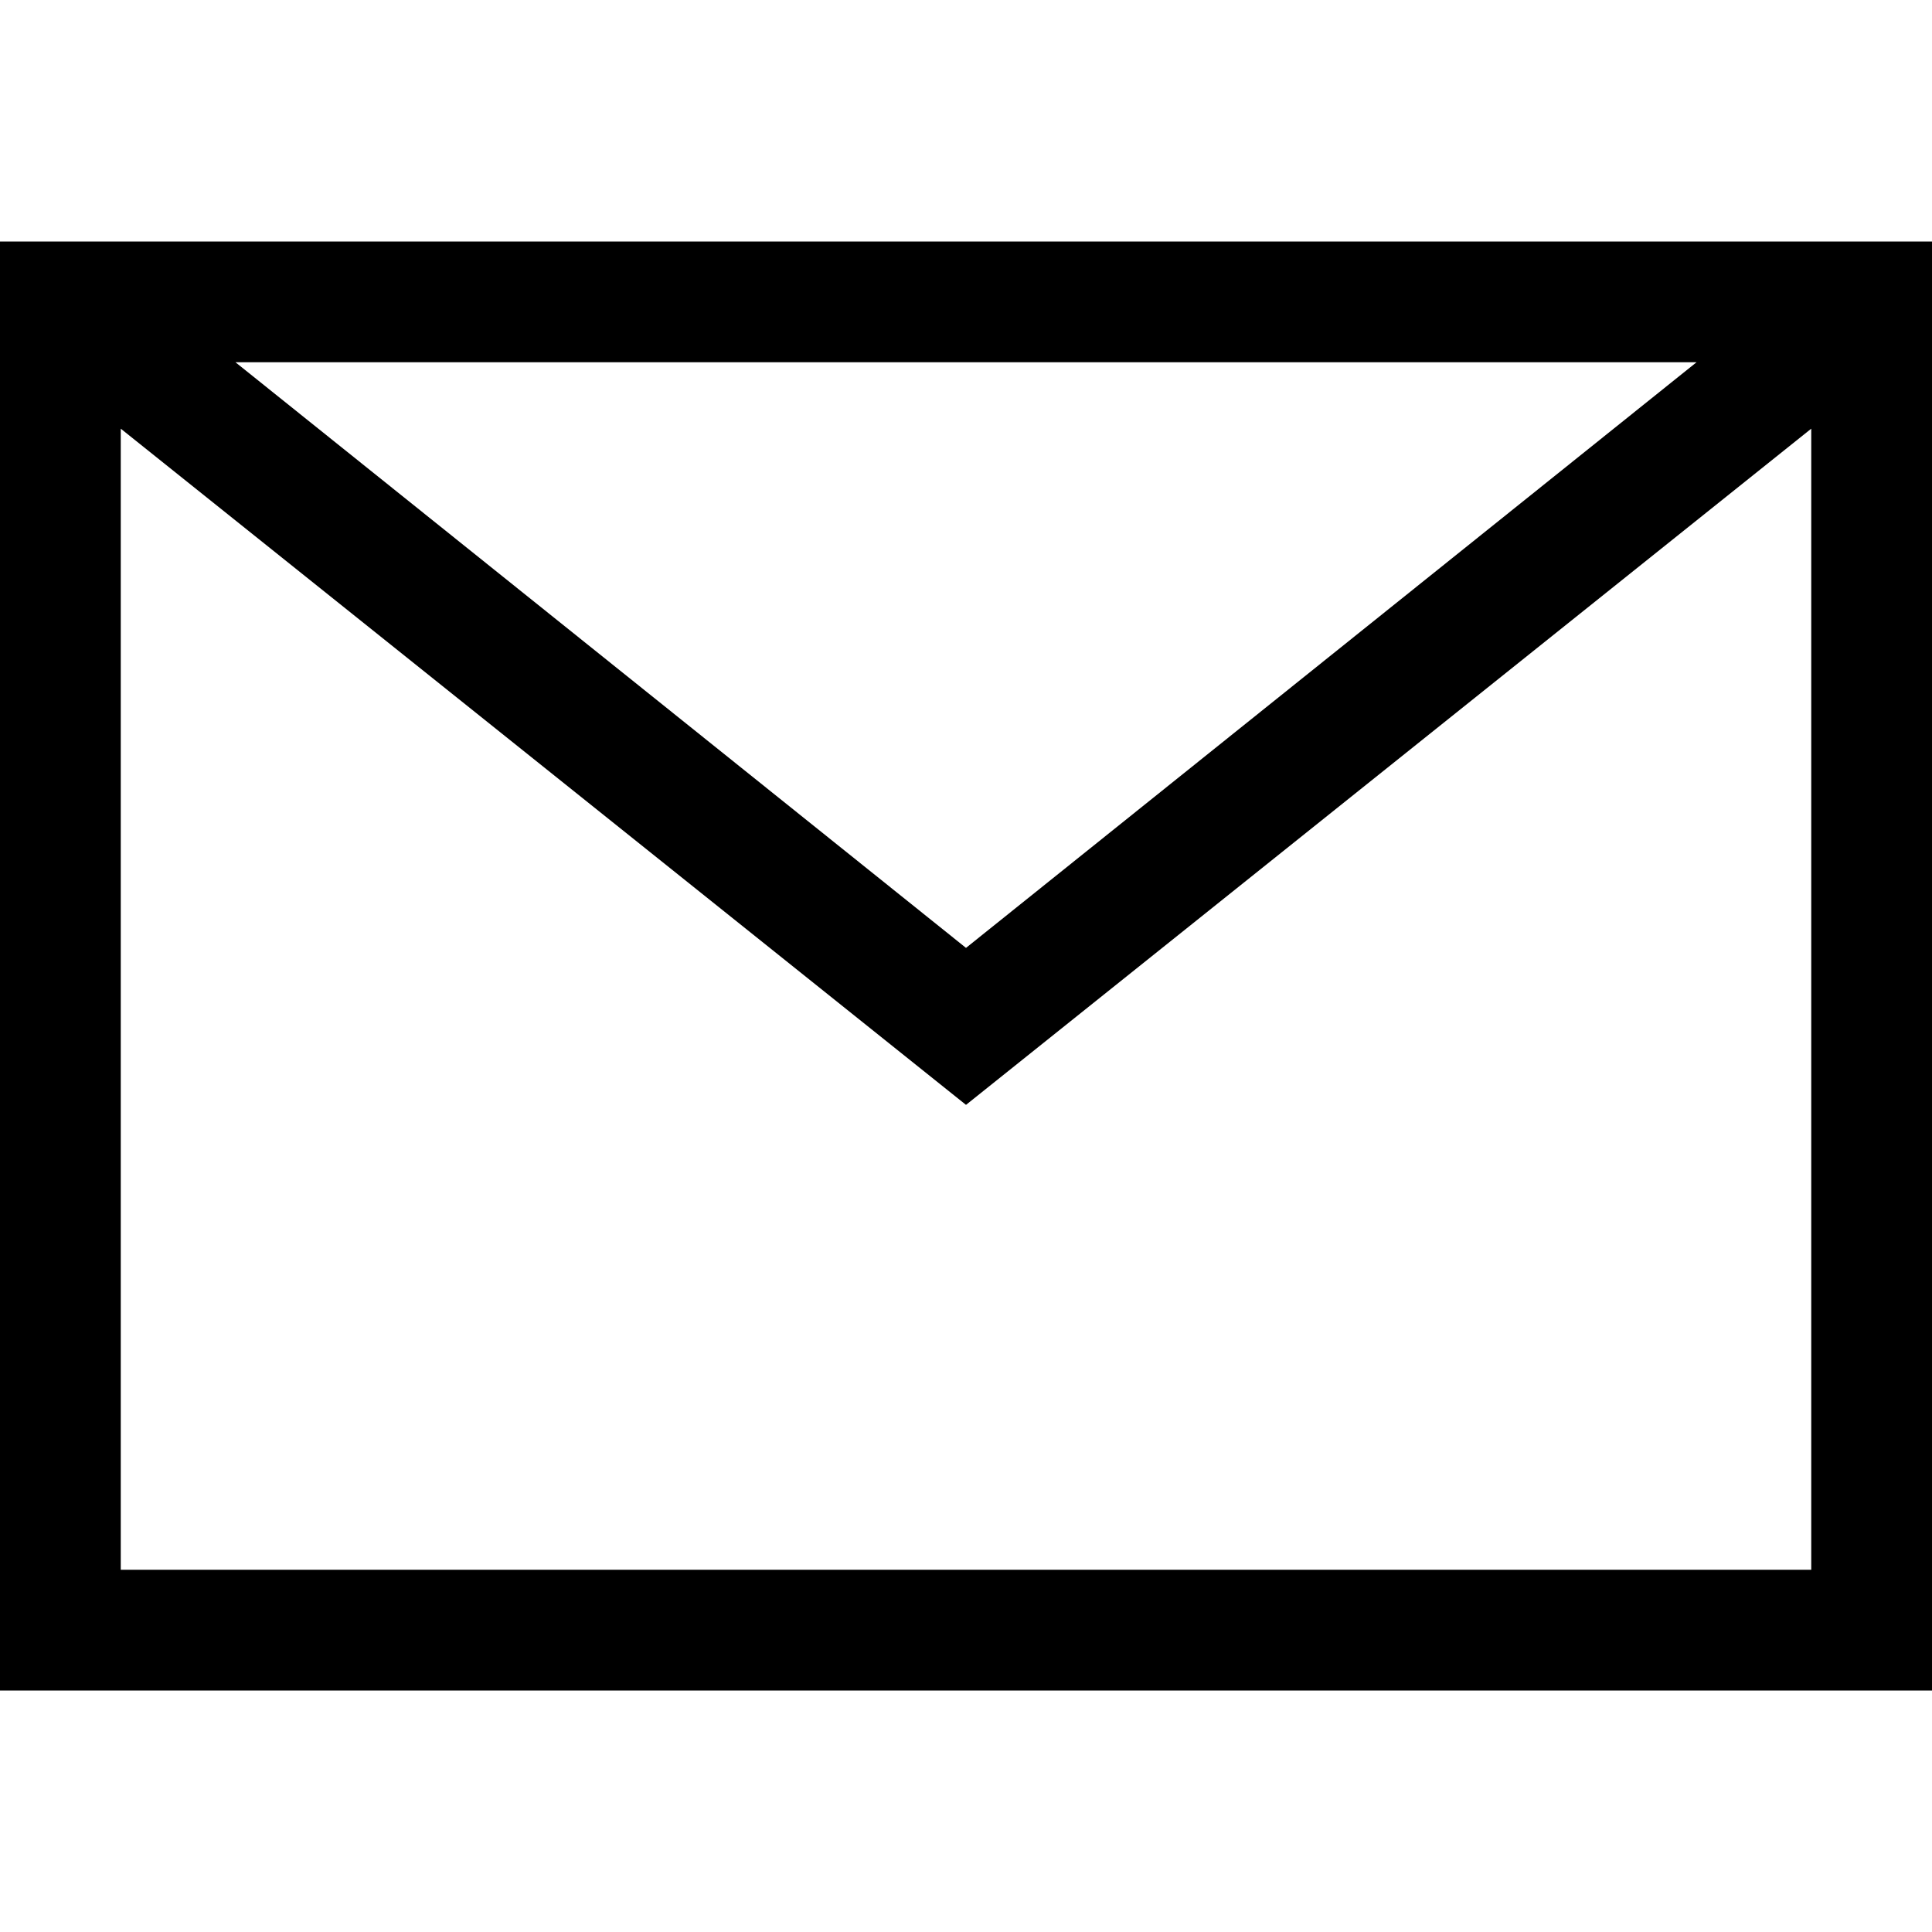
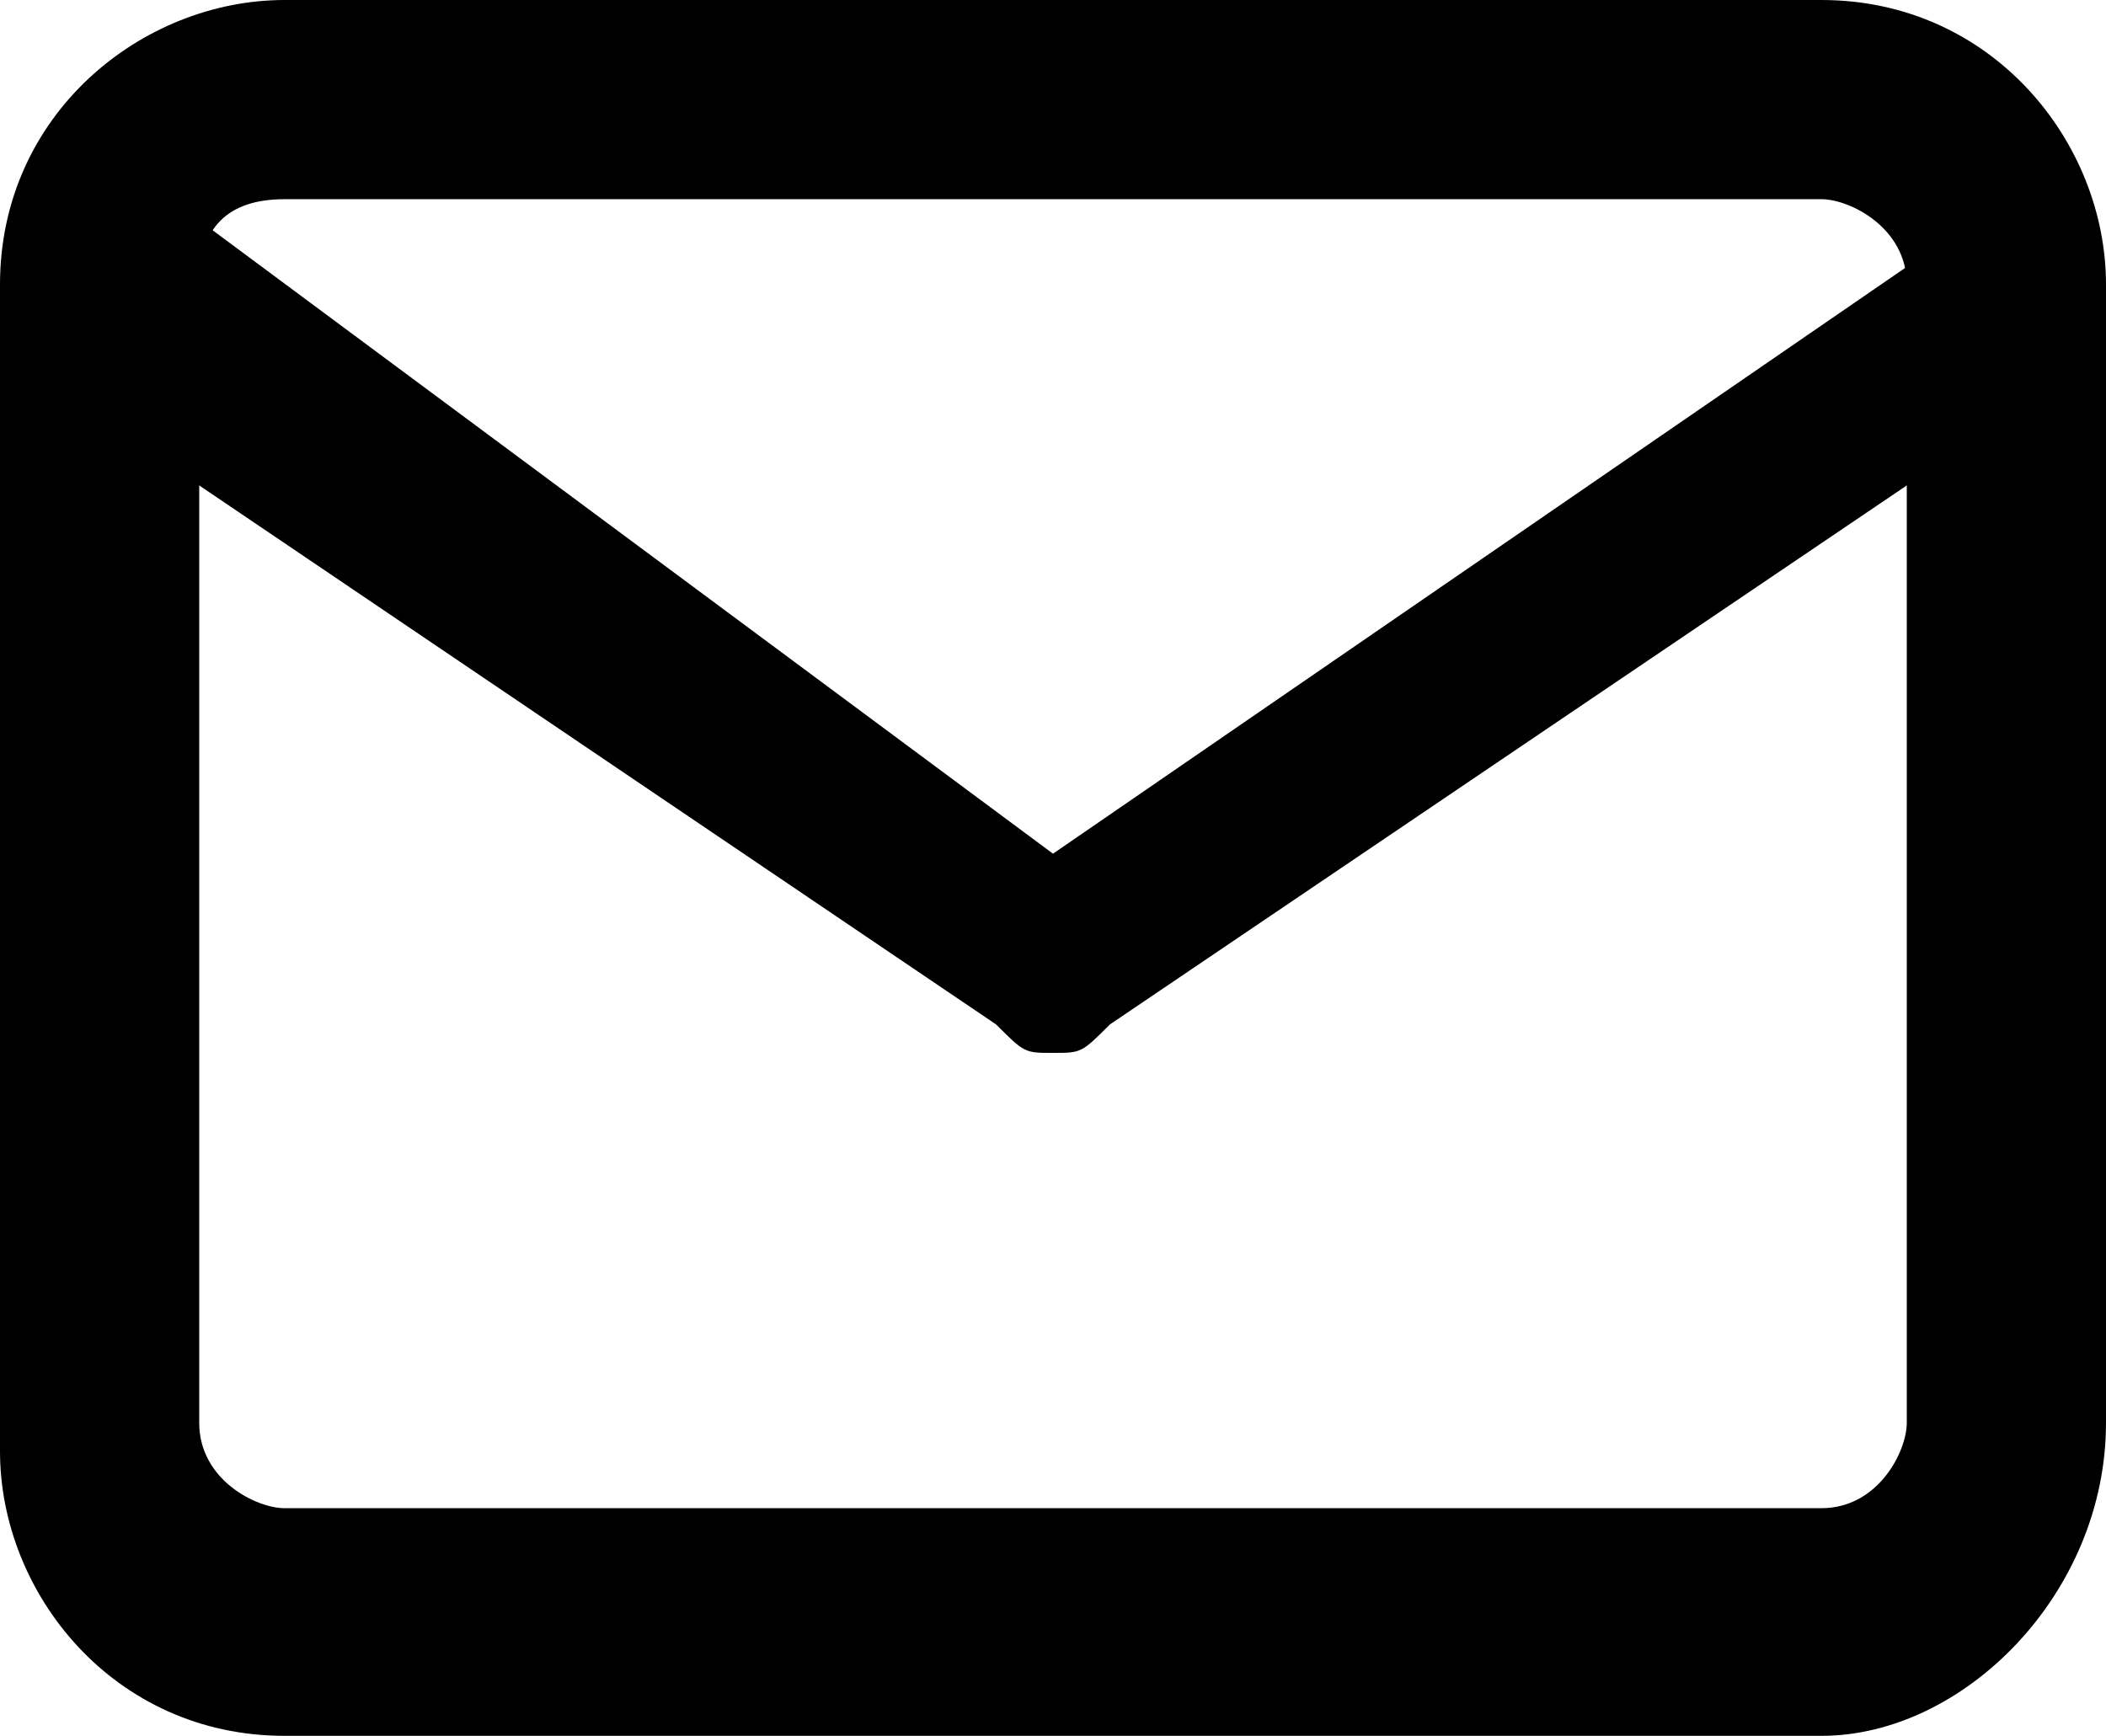
- <svg xmlns="http://www.w3.org/2000/svg" version="1.1" id="svg2" x="0px" y="0px" width="32px" height="32px" viewBox="0 0 32 32" style="enable-background:new 0 0 32 32;" xml:space="preserve">
-   <style type="text/css">
- 	.st0{fill:none;}
- </style>
-   <g id="background">
-     <rect id="rect3037" class="st0" width="32" height="32" />
+ <svg xmlns="http://www.w3.org/2000/svg" version="1.1" x="0px" y="0px" width="7.4px" height="6.1px" viewBox="0 0 7.4 6.1" style="enable-background:new 0 0 7.4 6.1;" xml:space="preserve">
+   <defs>
+ </defs>
+   <g>
+     <path d="M6.4,6.1H1c-0.6,0-1-0.5-1-1V1c0-0.6,0.5-1,1-1h5.4c0.6,0,1,0.5,1,1v4C7.4,5.6,6.9,6.1,6.4,6.1z M1,0.7   C0.8,0.7,0.7,0.8,0.7,1v4c0,0.2,0.2,0.3,0.3,0.3h5.4c0.2,0,0.3-0.2,0.3-0.3V1c0-0.2-0.2-0.3-0.3-0.3H1z" />
  </g>
-   <path id="path3040" d="M0,4v24h32V4H0z M28.1,6L16,15.7L3.9,6H28.1z M2,26V7.1l14,11.2L30,7.1V26H2z" />
+   <g>
+     <path d="M3.7,3.7c-0.1,0-0.1,0-0.2-0.1L0.1,1.3C0,1.2,0,1,0.1,0.8c0.1-0.2,0.3-0.2,0.5-0.1L3.7,3l3.2-2.2C7,0.6,7.2,0.7,7.3,0.8   C7.4,1,7.4,1.2,7.3,1.3L3.9,3.6C3.8,3.7,3.8,3.7,3.7,3.7z" />
+   </g>
</svg>
